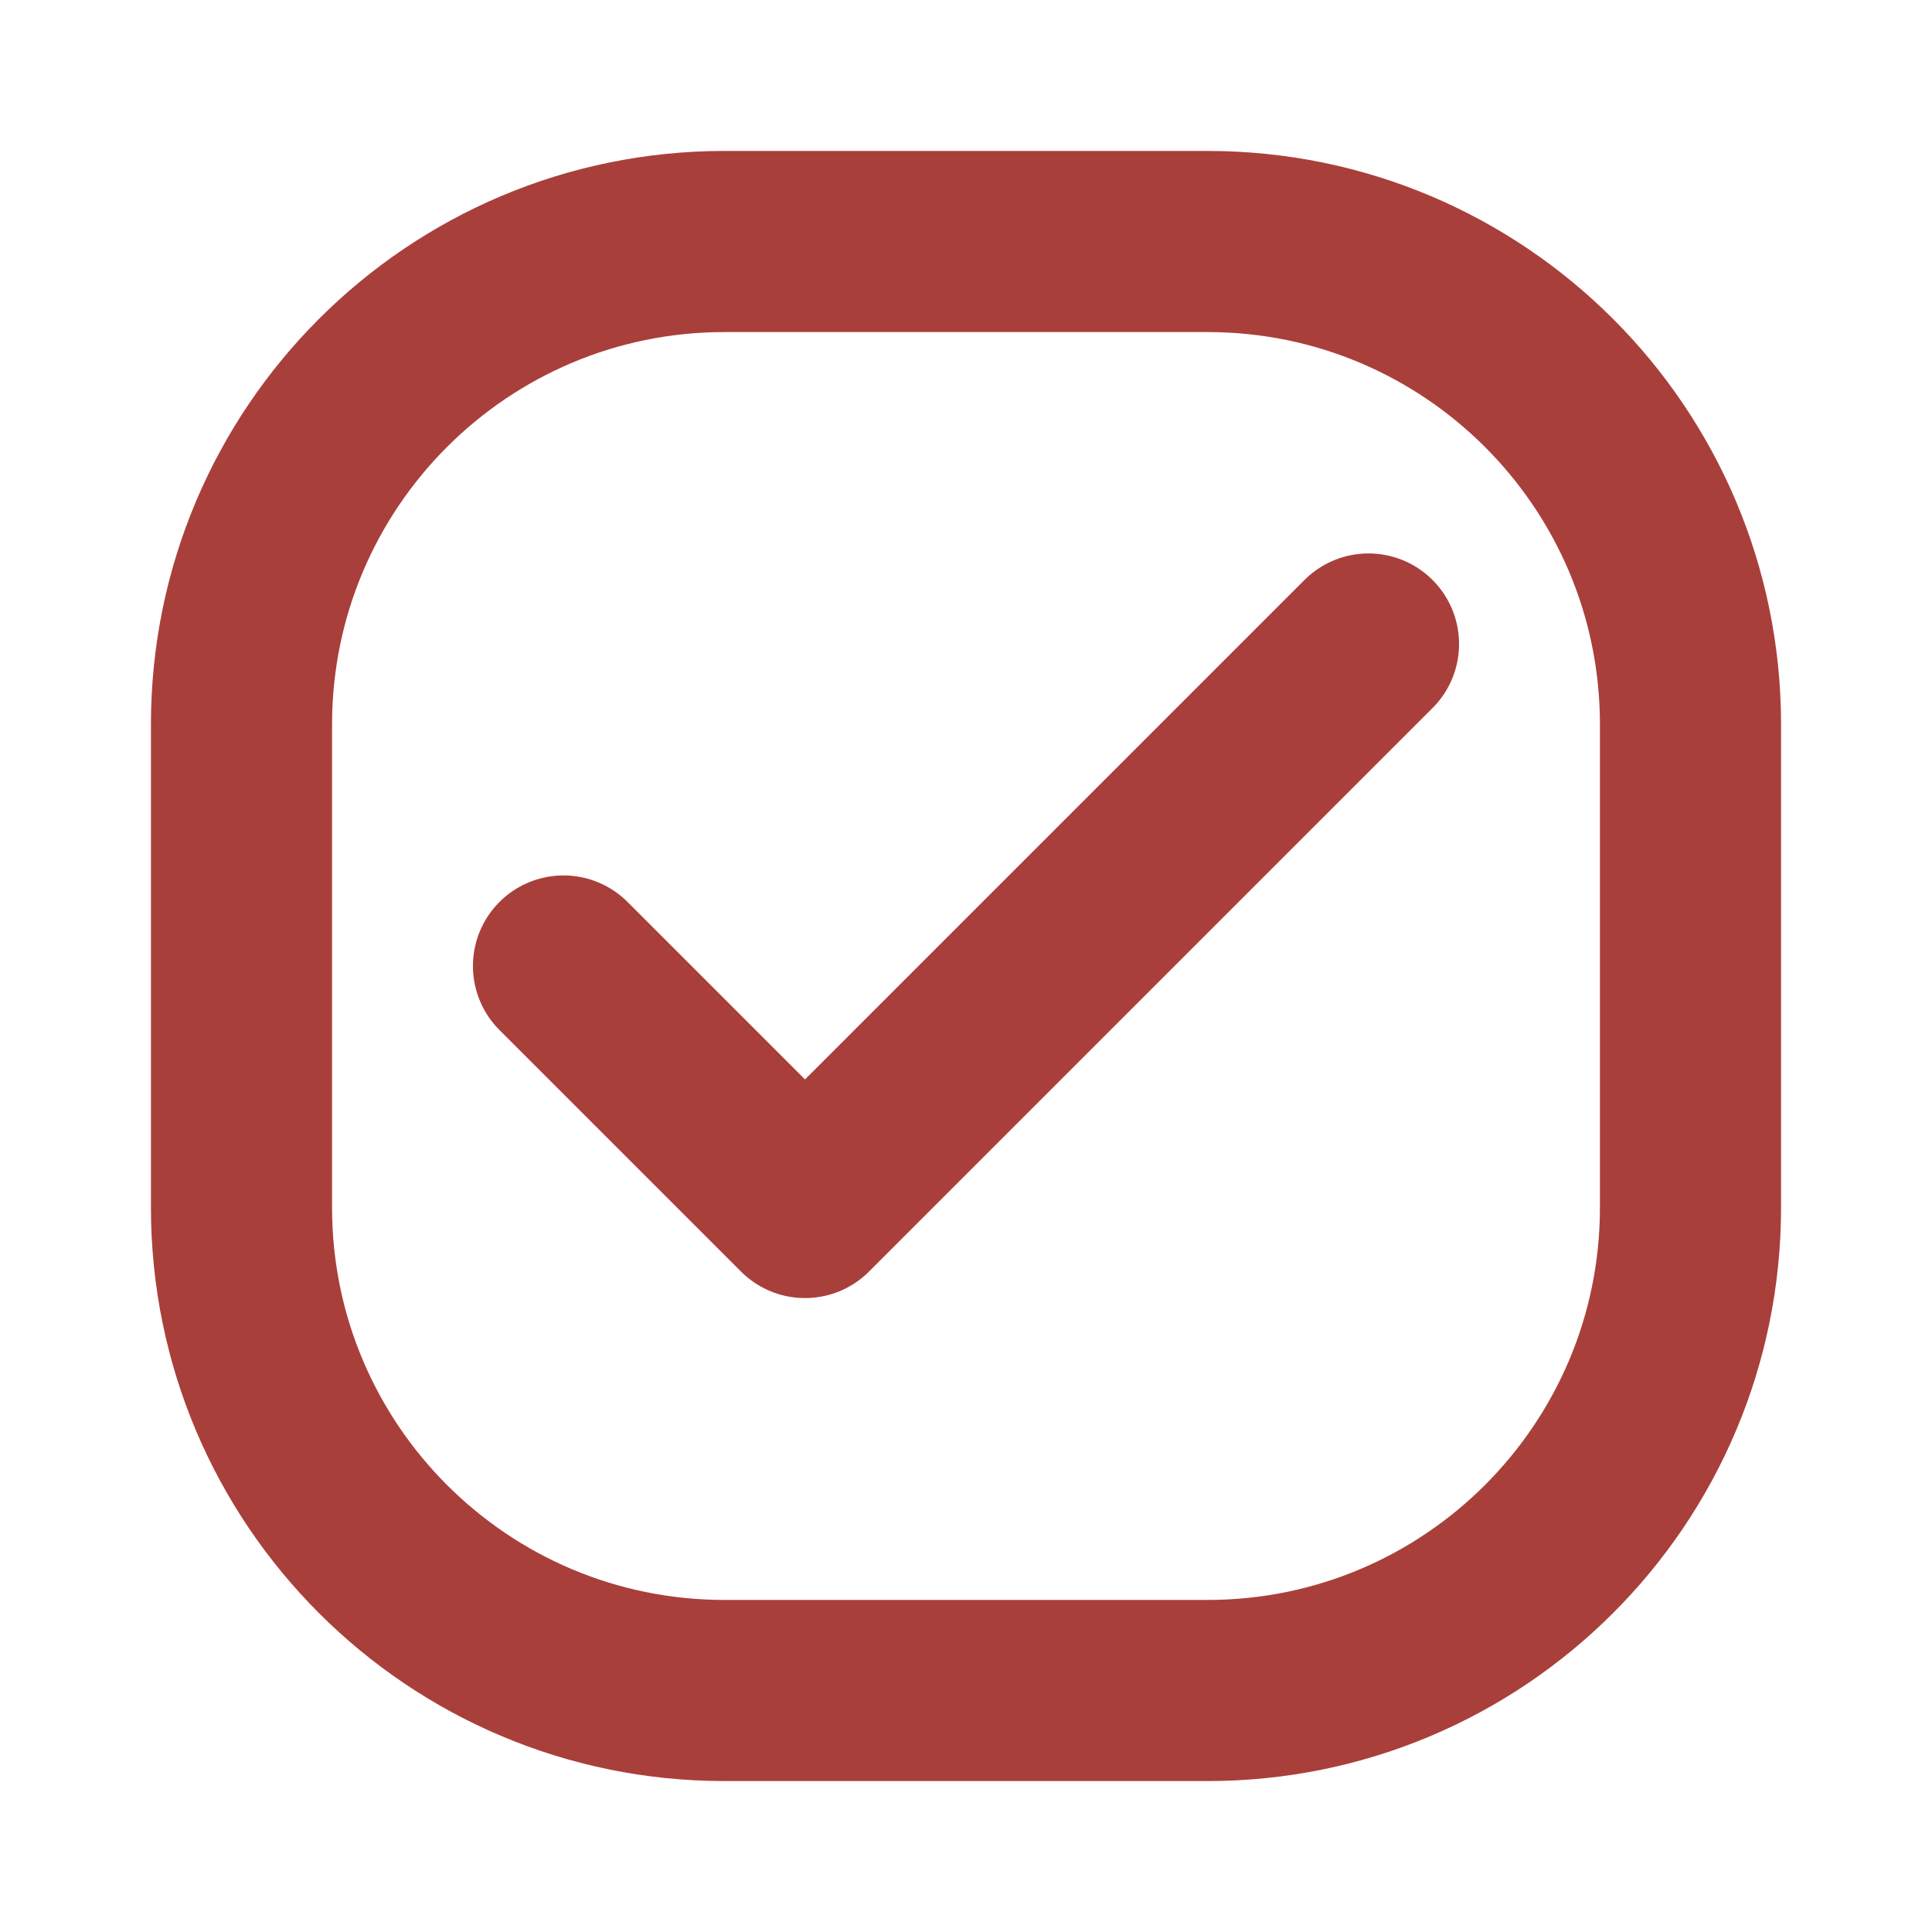
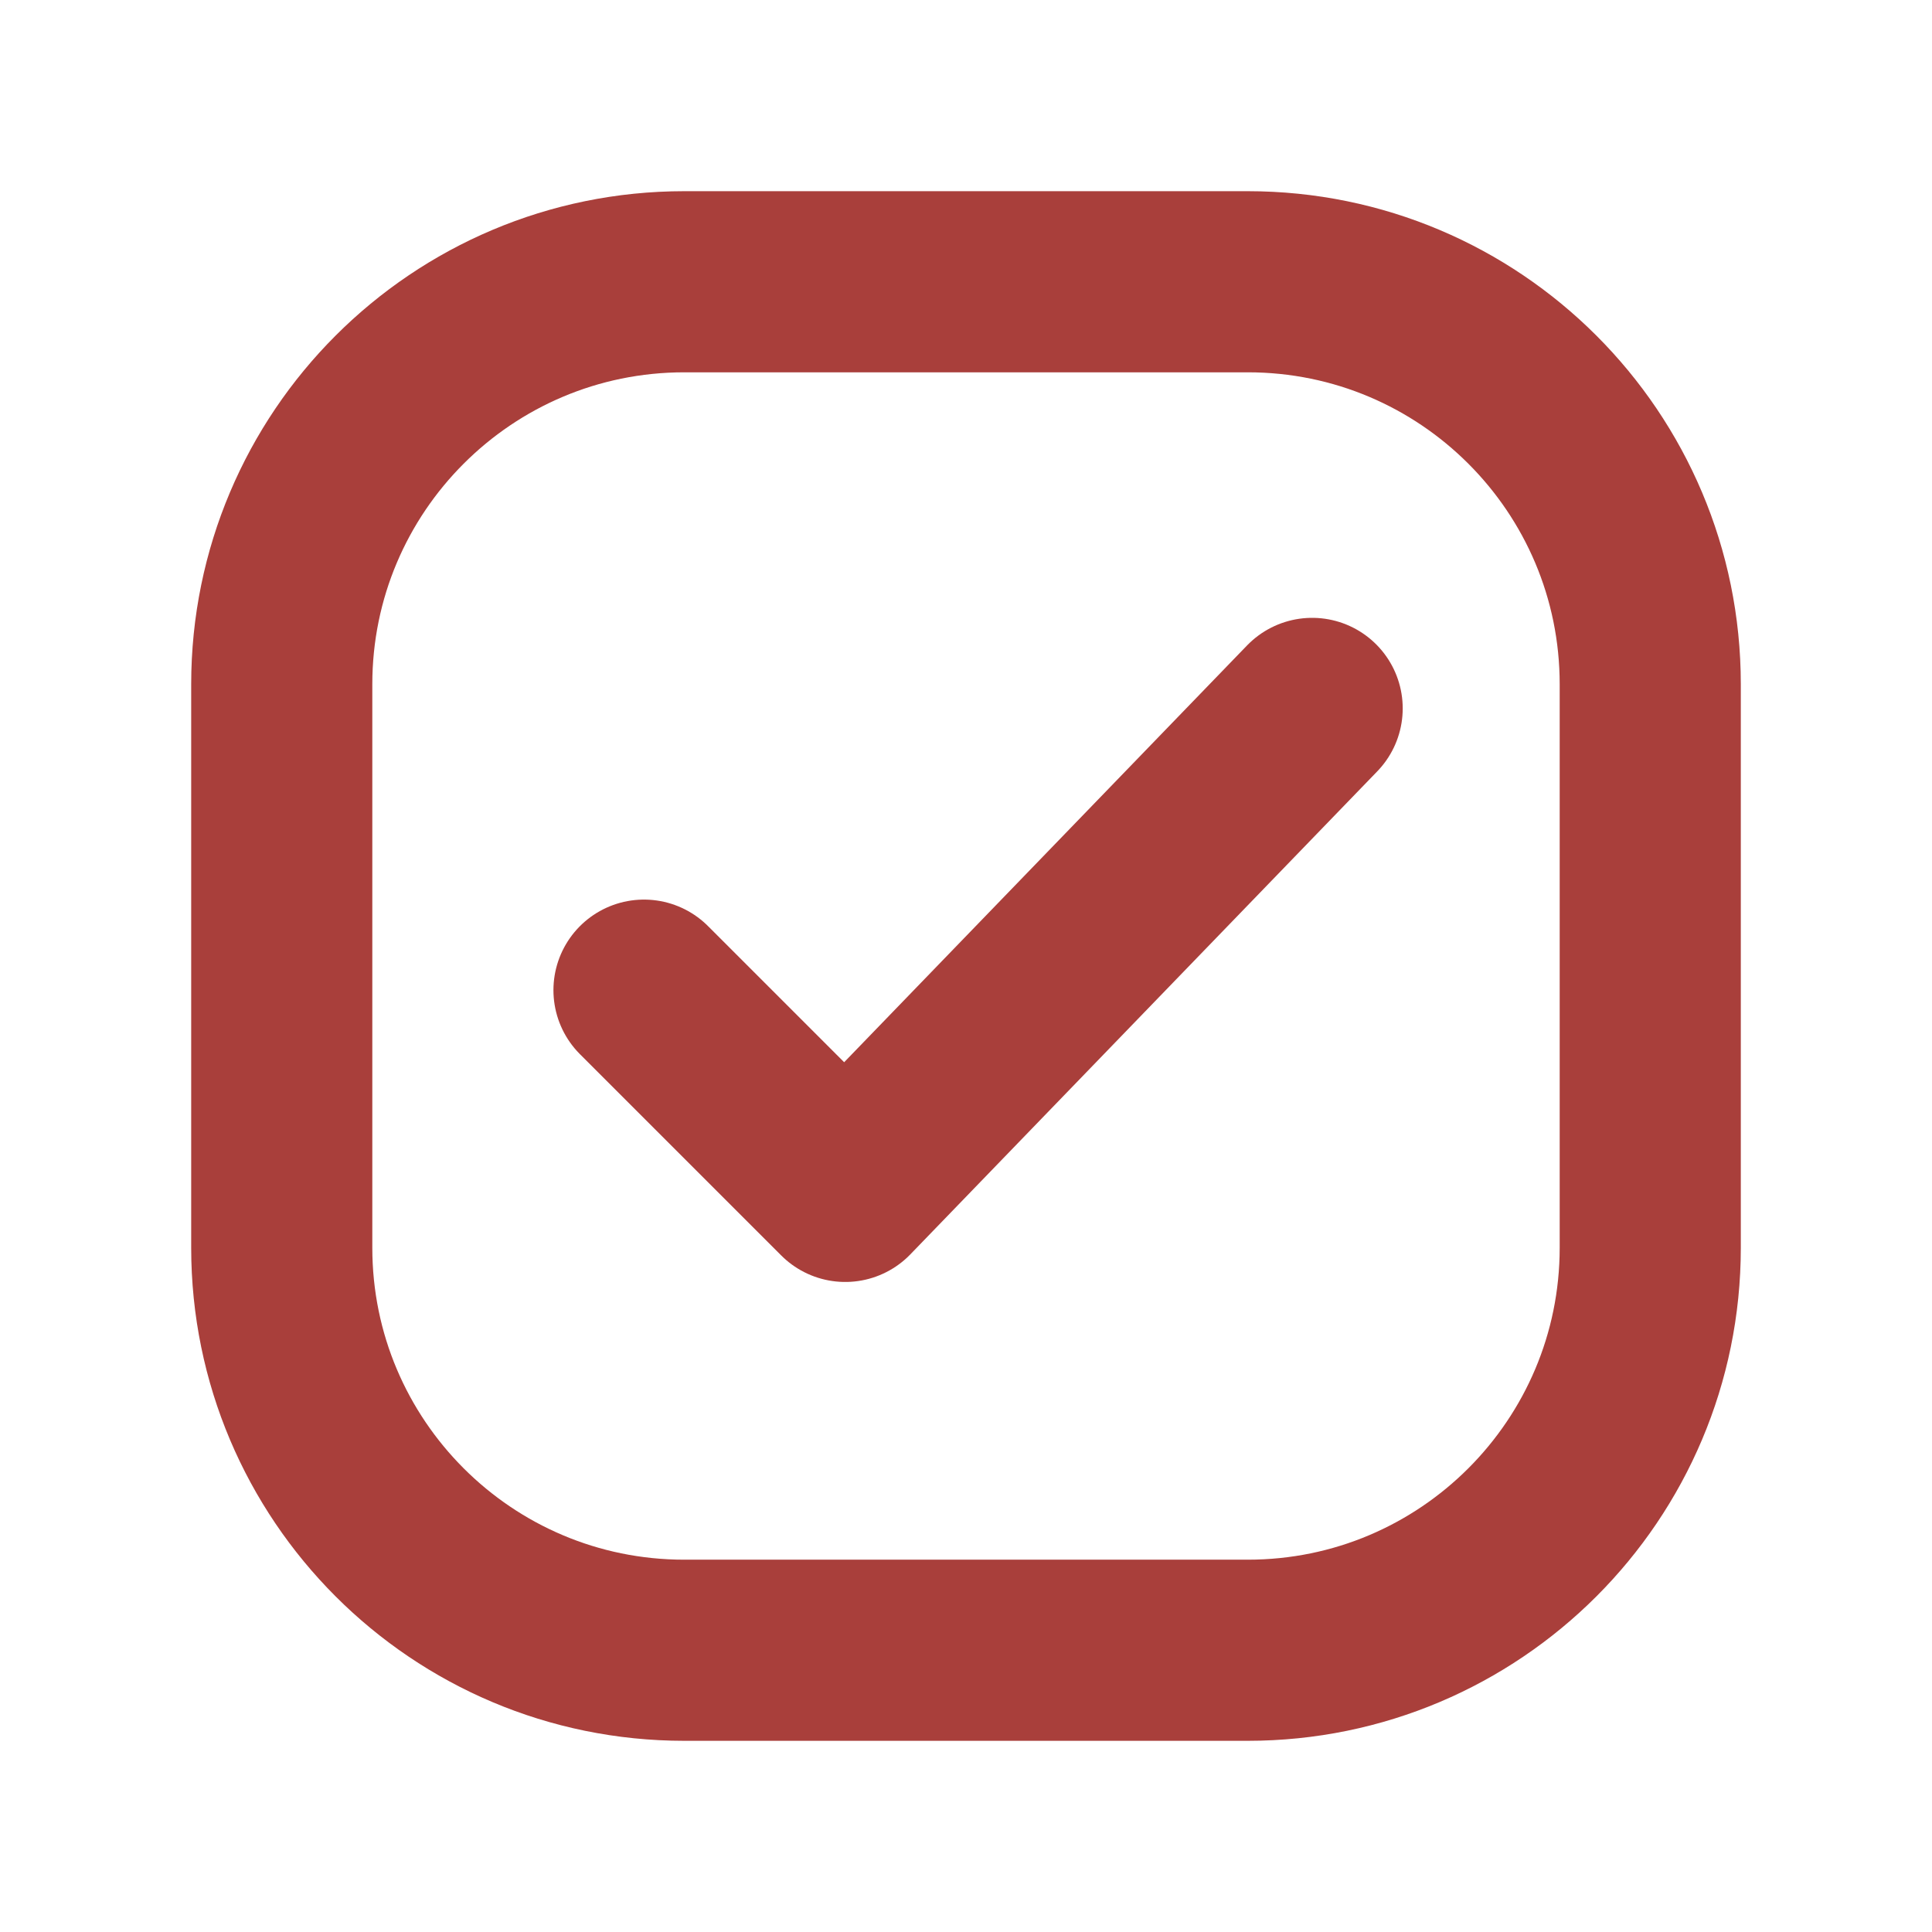
- <svg xmlns="http://www.w3.org/2000/svg" viewBox="0 0 24 24" fill="none" stroke="#A93F3B" stroke-width="2.25" stroke-linecap="round" stroke-linejoin="round">
-   <rect x="3" y="3" width="18" height="18" rx="6" />
-   <path d="m7 12 3 3 7-7" />
+ <svg xmlns="http://www.w3.org/2000/svg" viewBox="0 0 24 24" fill="none" stroke="#A93F3B" stroke-width="2.25" stroke-linecap="round" stroke-linejoin="round" role="img" aria-label="Complete">
+   <rect x="3.5" y="3.5" width="17" height="17" rx="5" />
+   <path d="m8 12.3 2.5 2.5 5.8-6" />
</svg>
